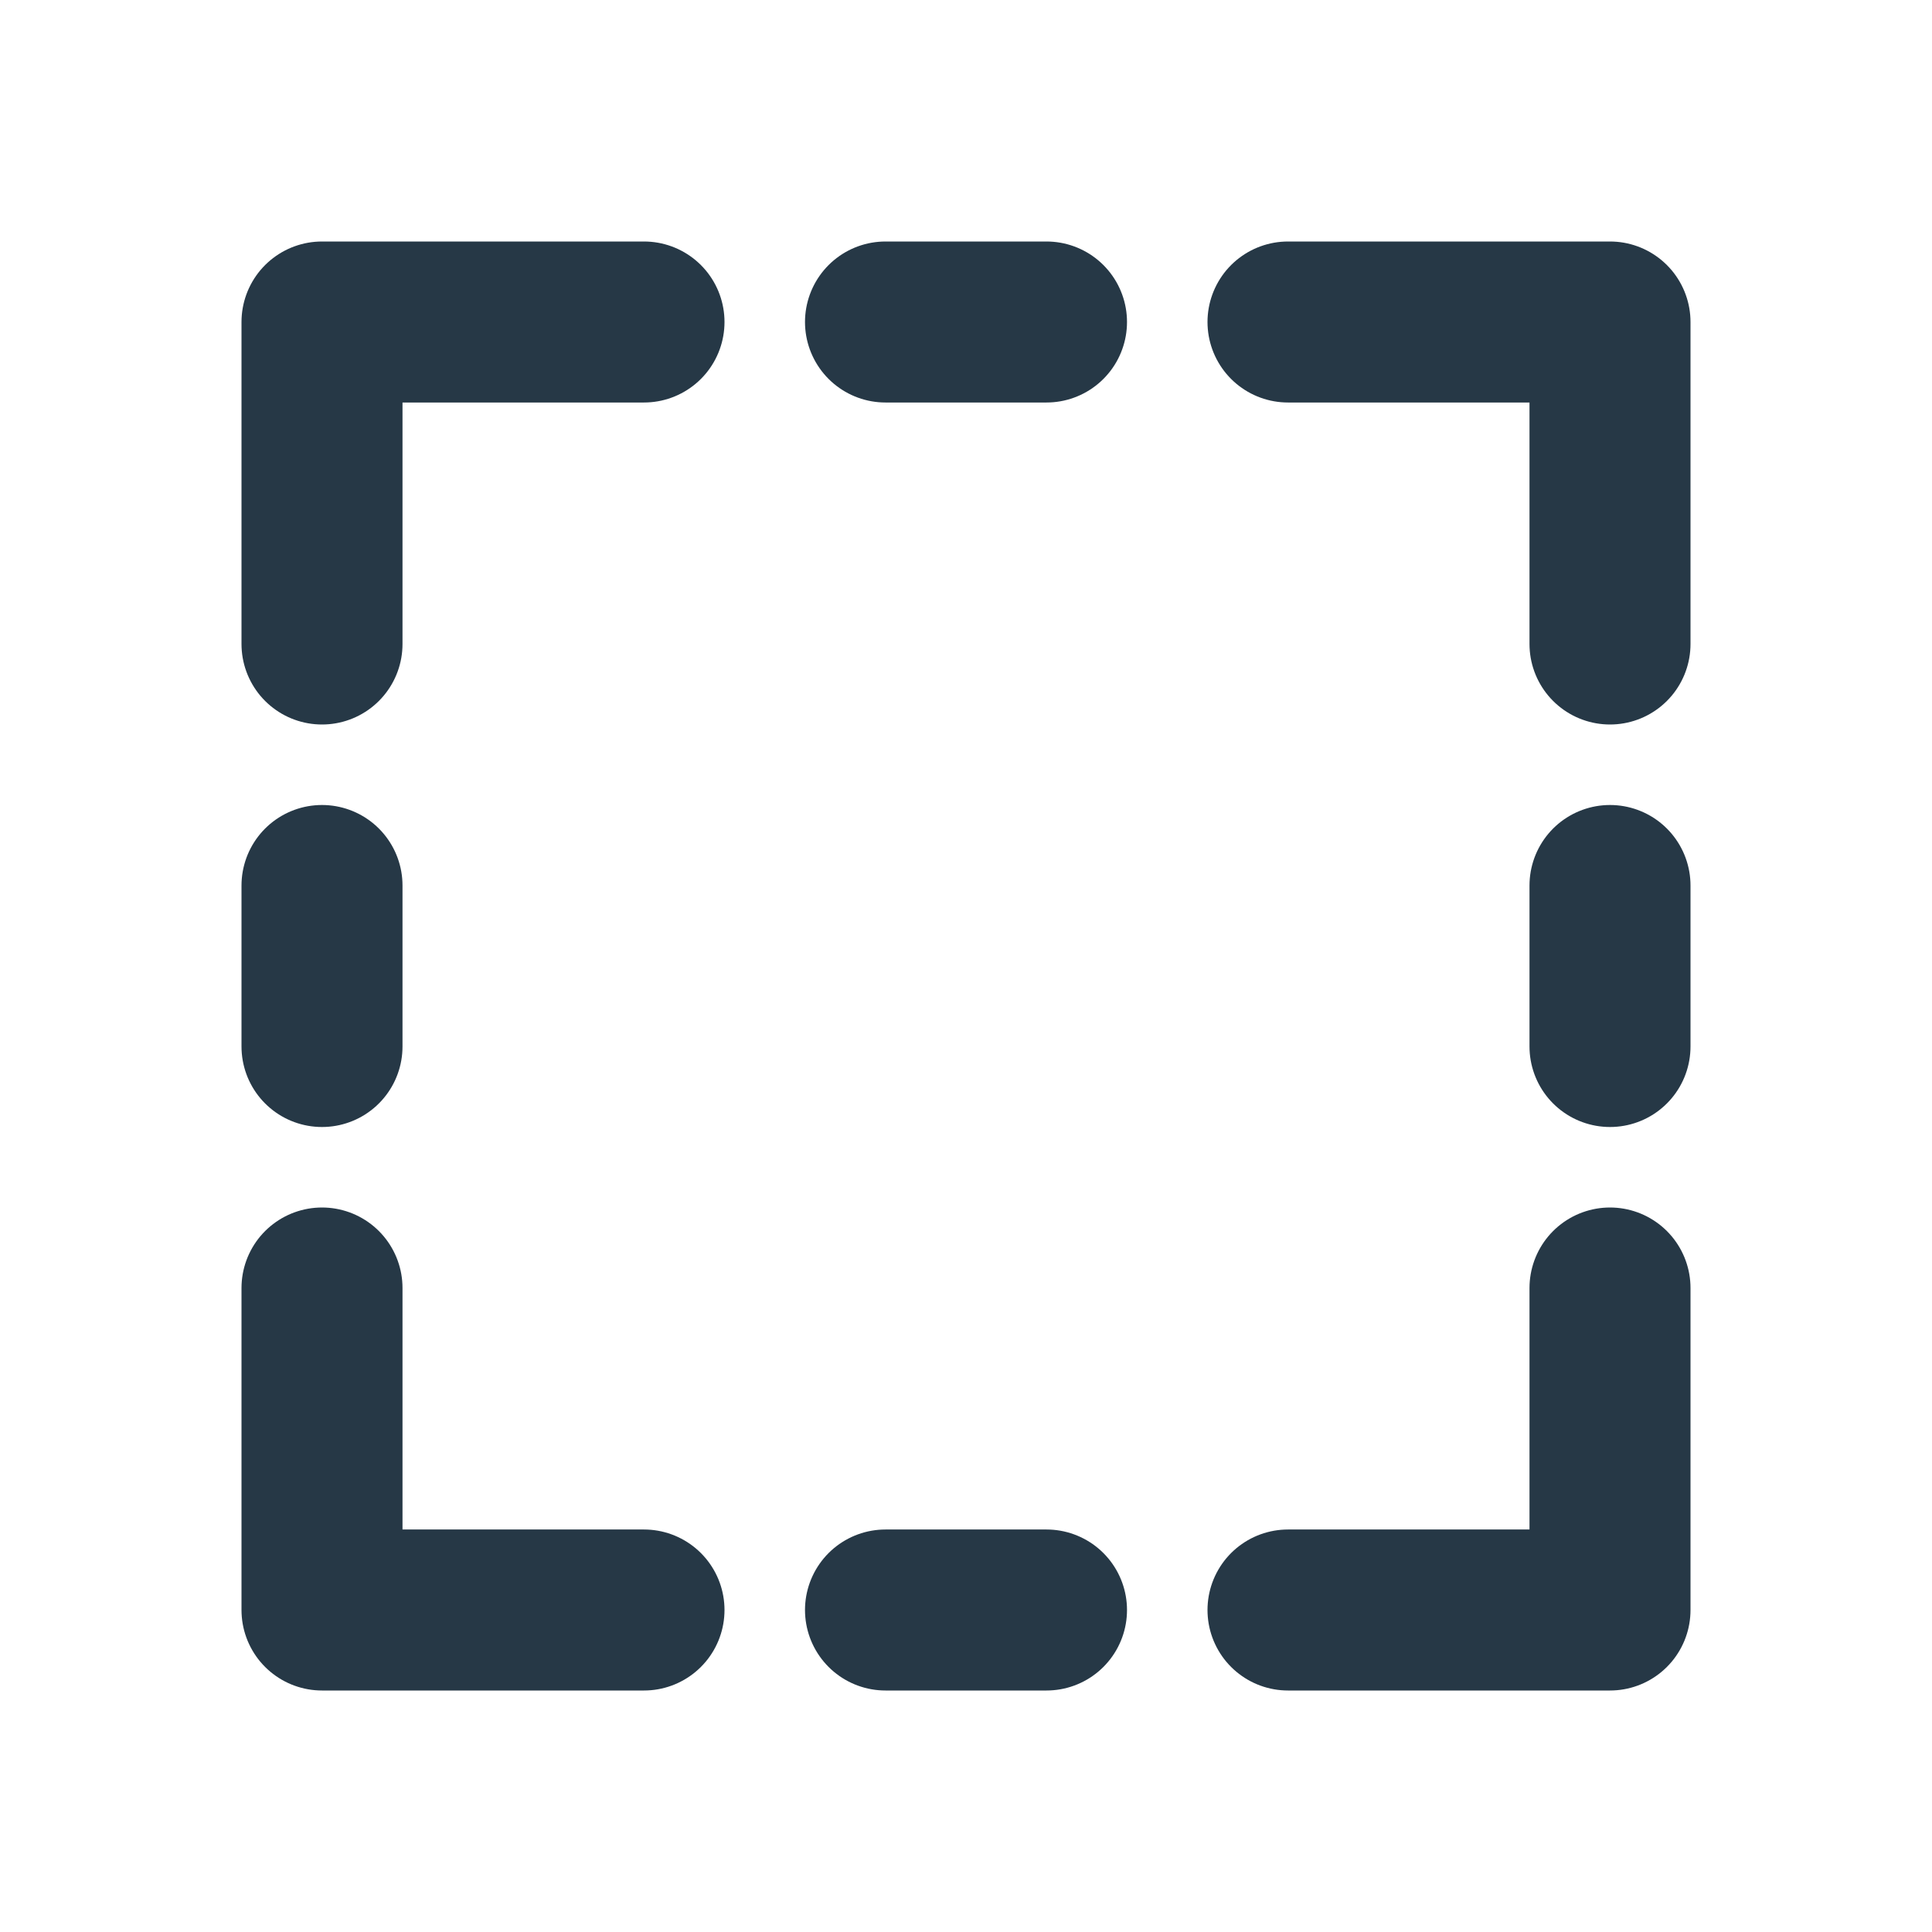
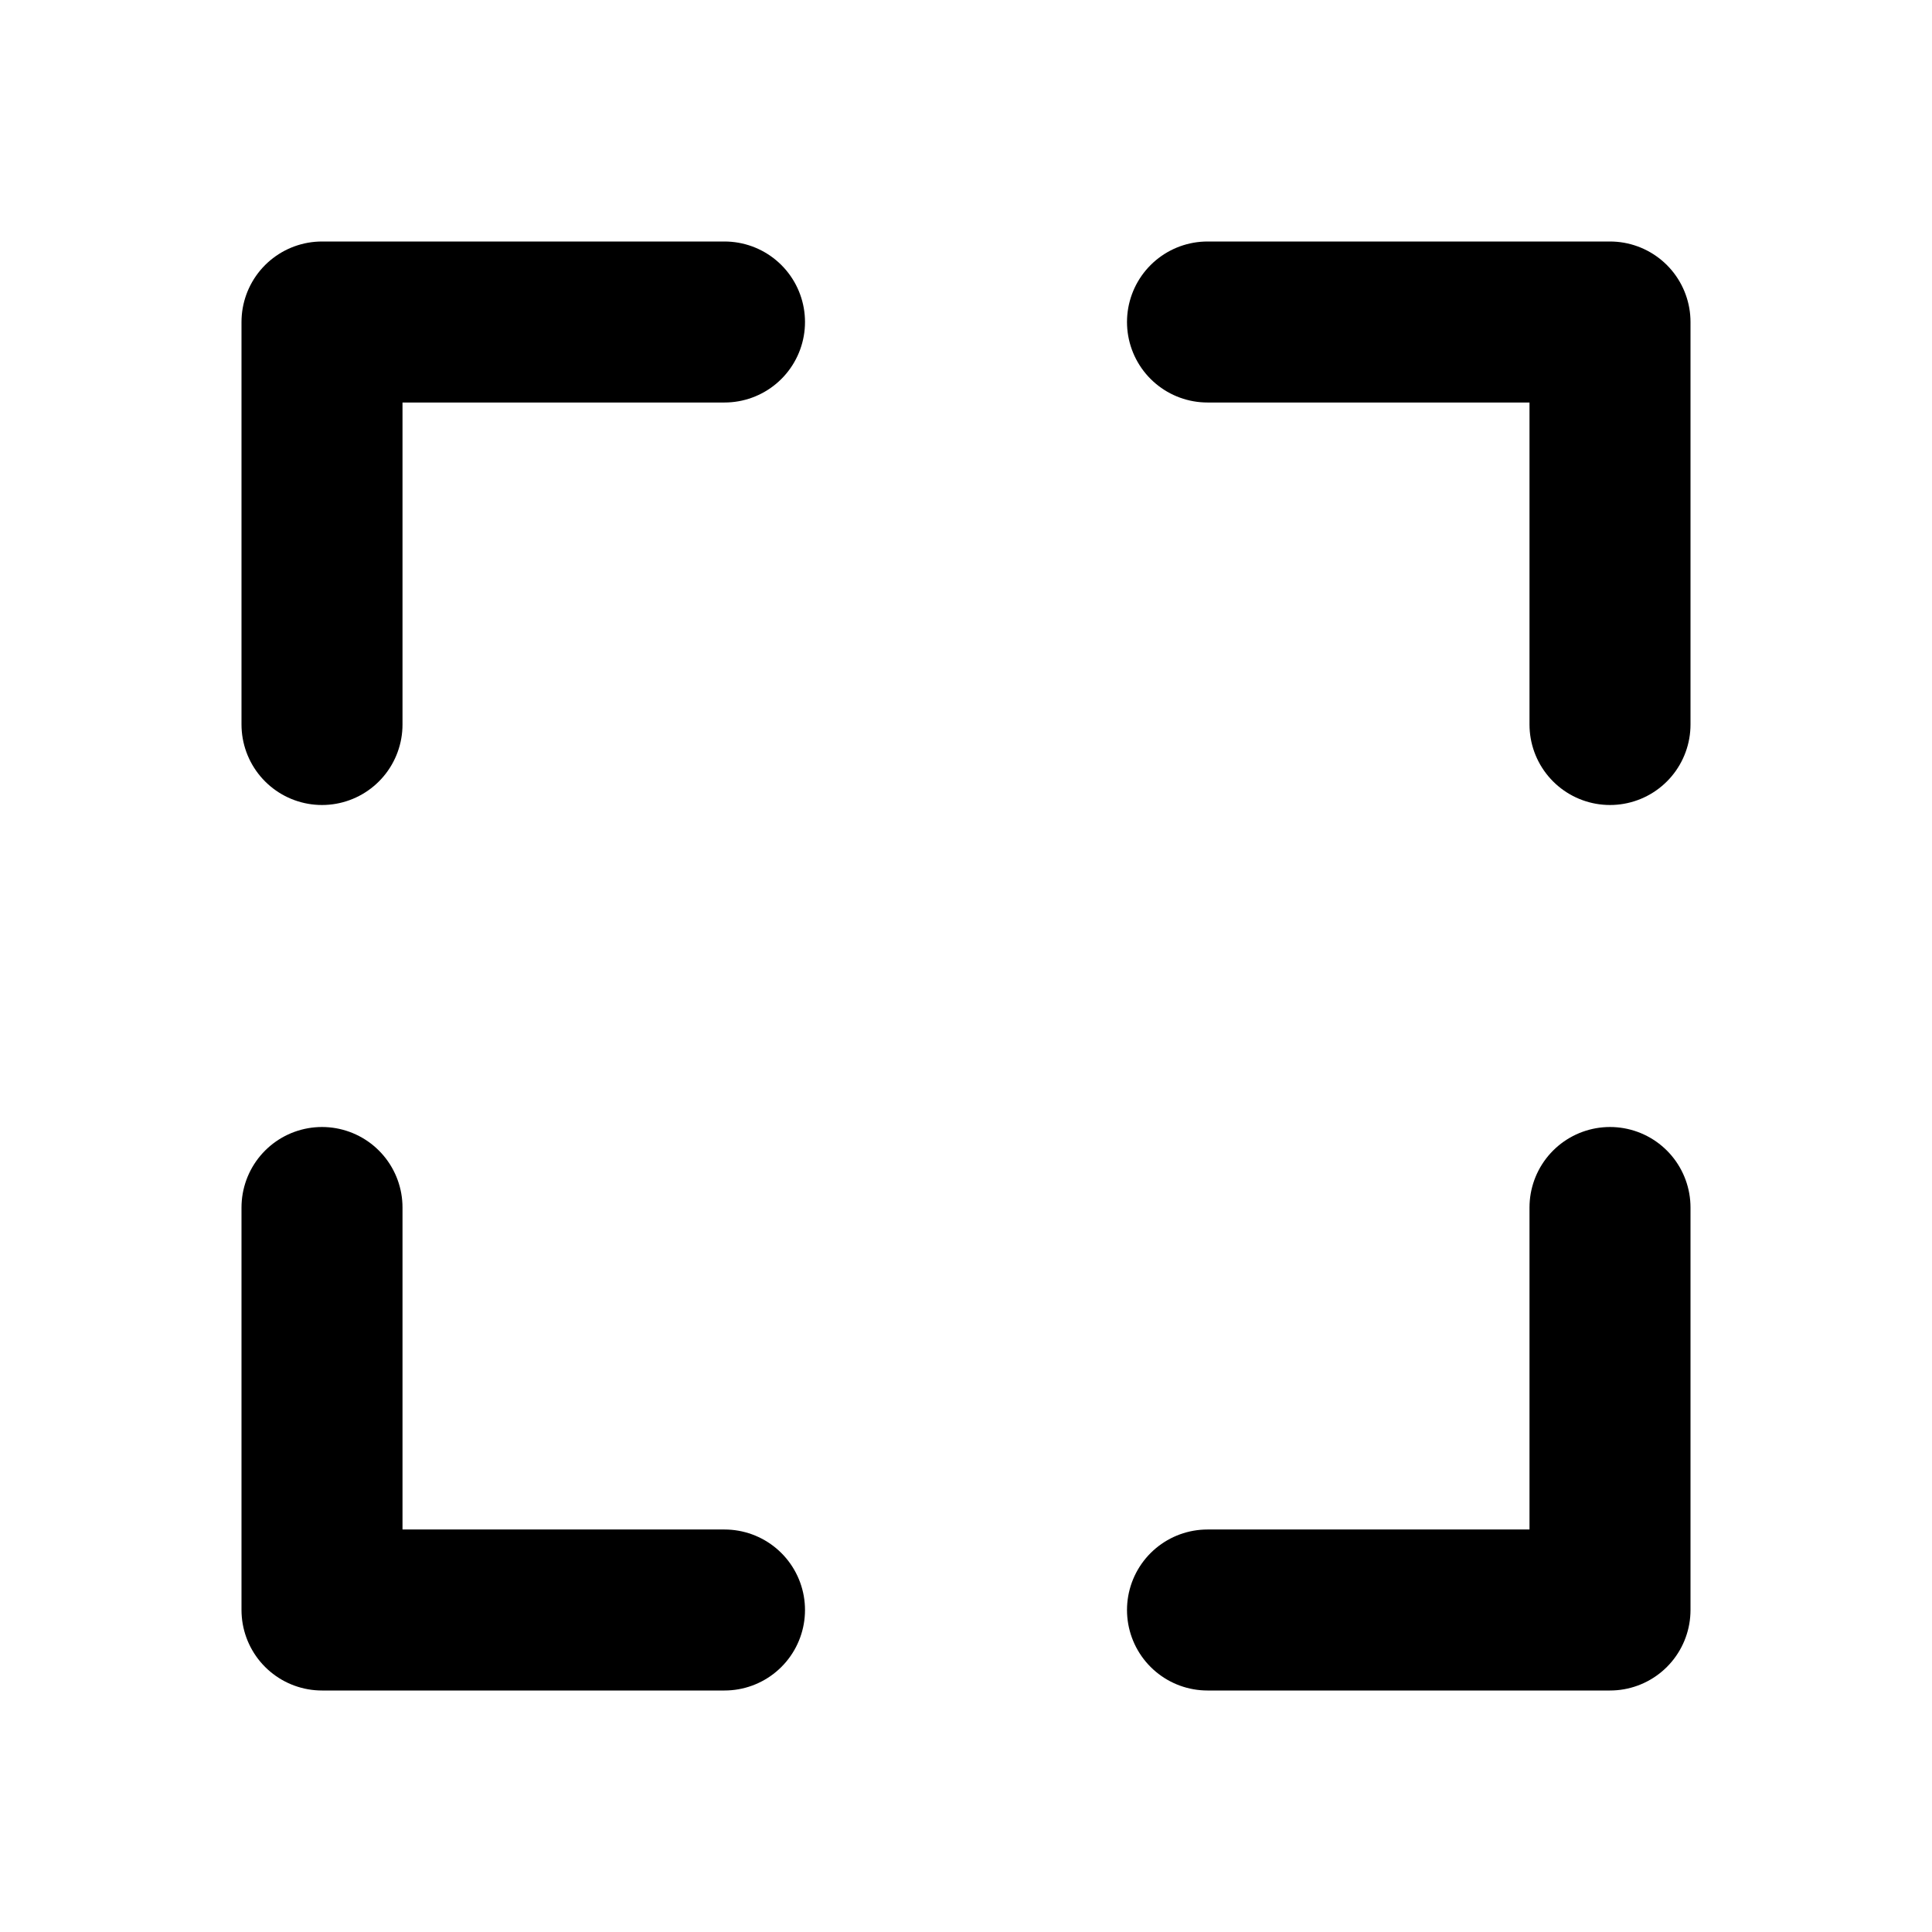
- <svg xmlns="http://www.w3.org/2000/svg" viewBox="0 0 24 24" fill="none" stroke="#263846" stroke-width="2" stroke-linecap="round" stroke-linejoin="round">
-   <path d="M4 8V4h4m8 0h4v4m0 8v4h-4m-8 0H4v-4M11 4h2m7 7v2m-9 7h2m-9-9v2" />
+ <svg xmlns="http://www.w3.org/2000/svg" id="icon" viewBox="0 0 24 24" fill="none" stroke="currentColor" stroke-width="2" stroke-linecap="round" stroke-linejoin="round">
+   <path d="M4 9V4h5m6 0h5v5m0 6v5h-5m-6 0H4v-5" />
</svg>
